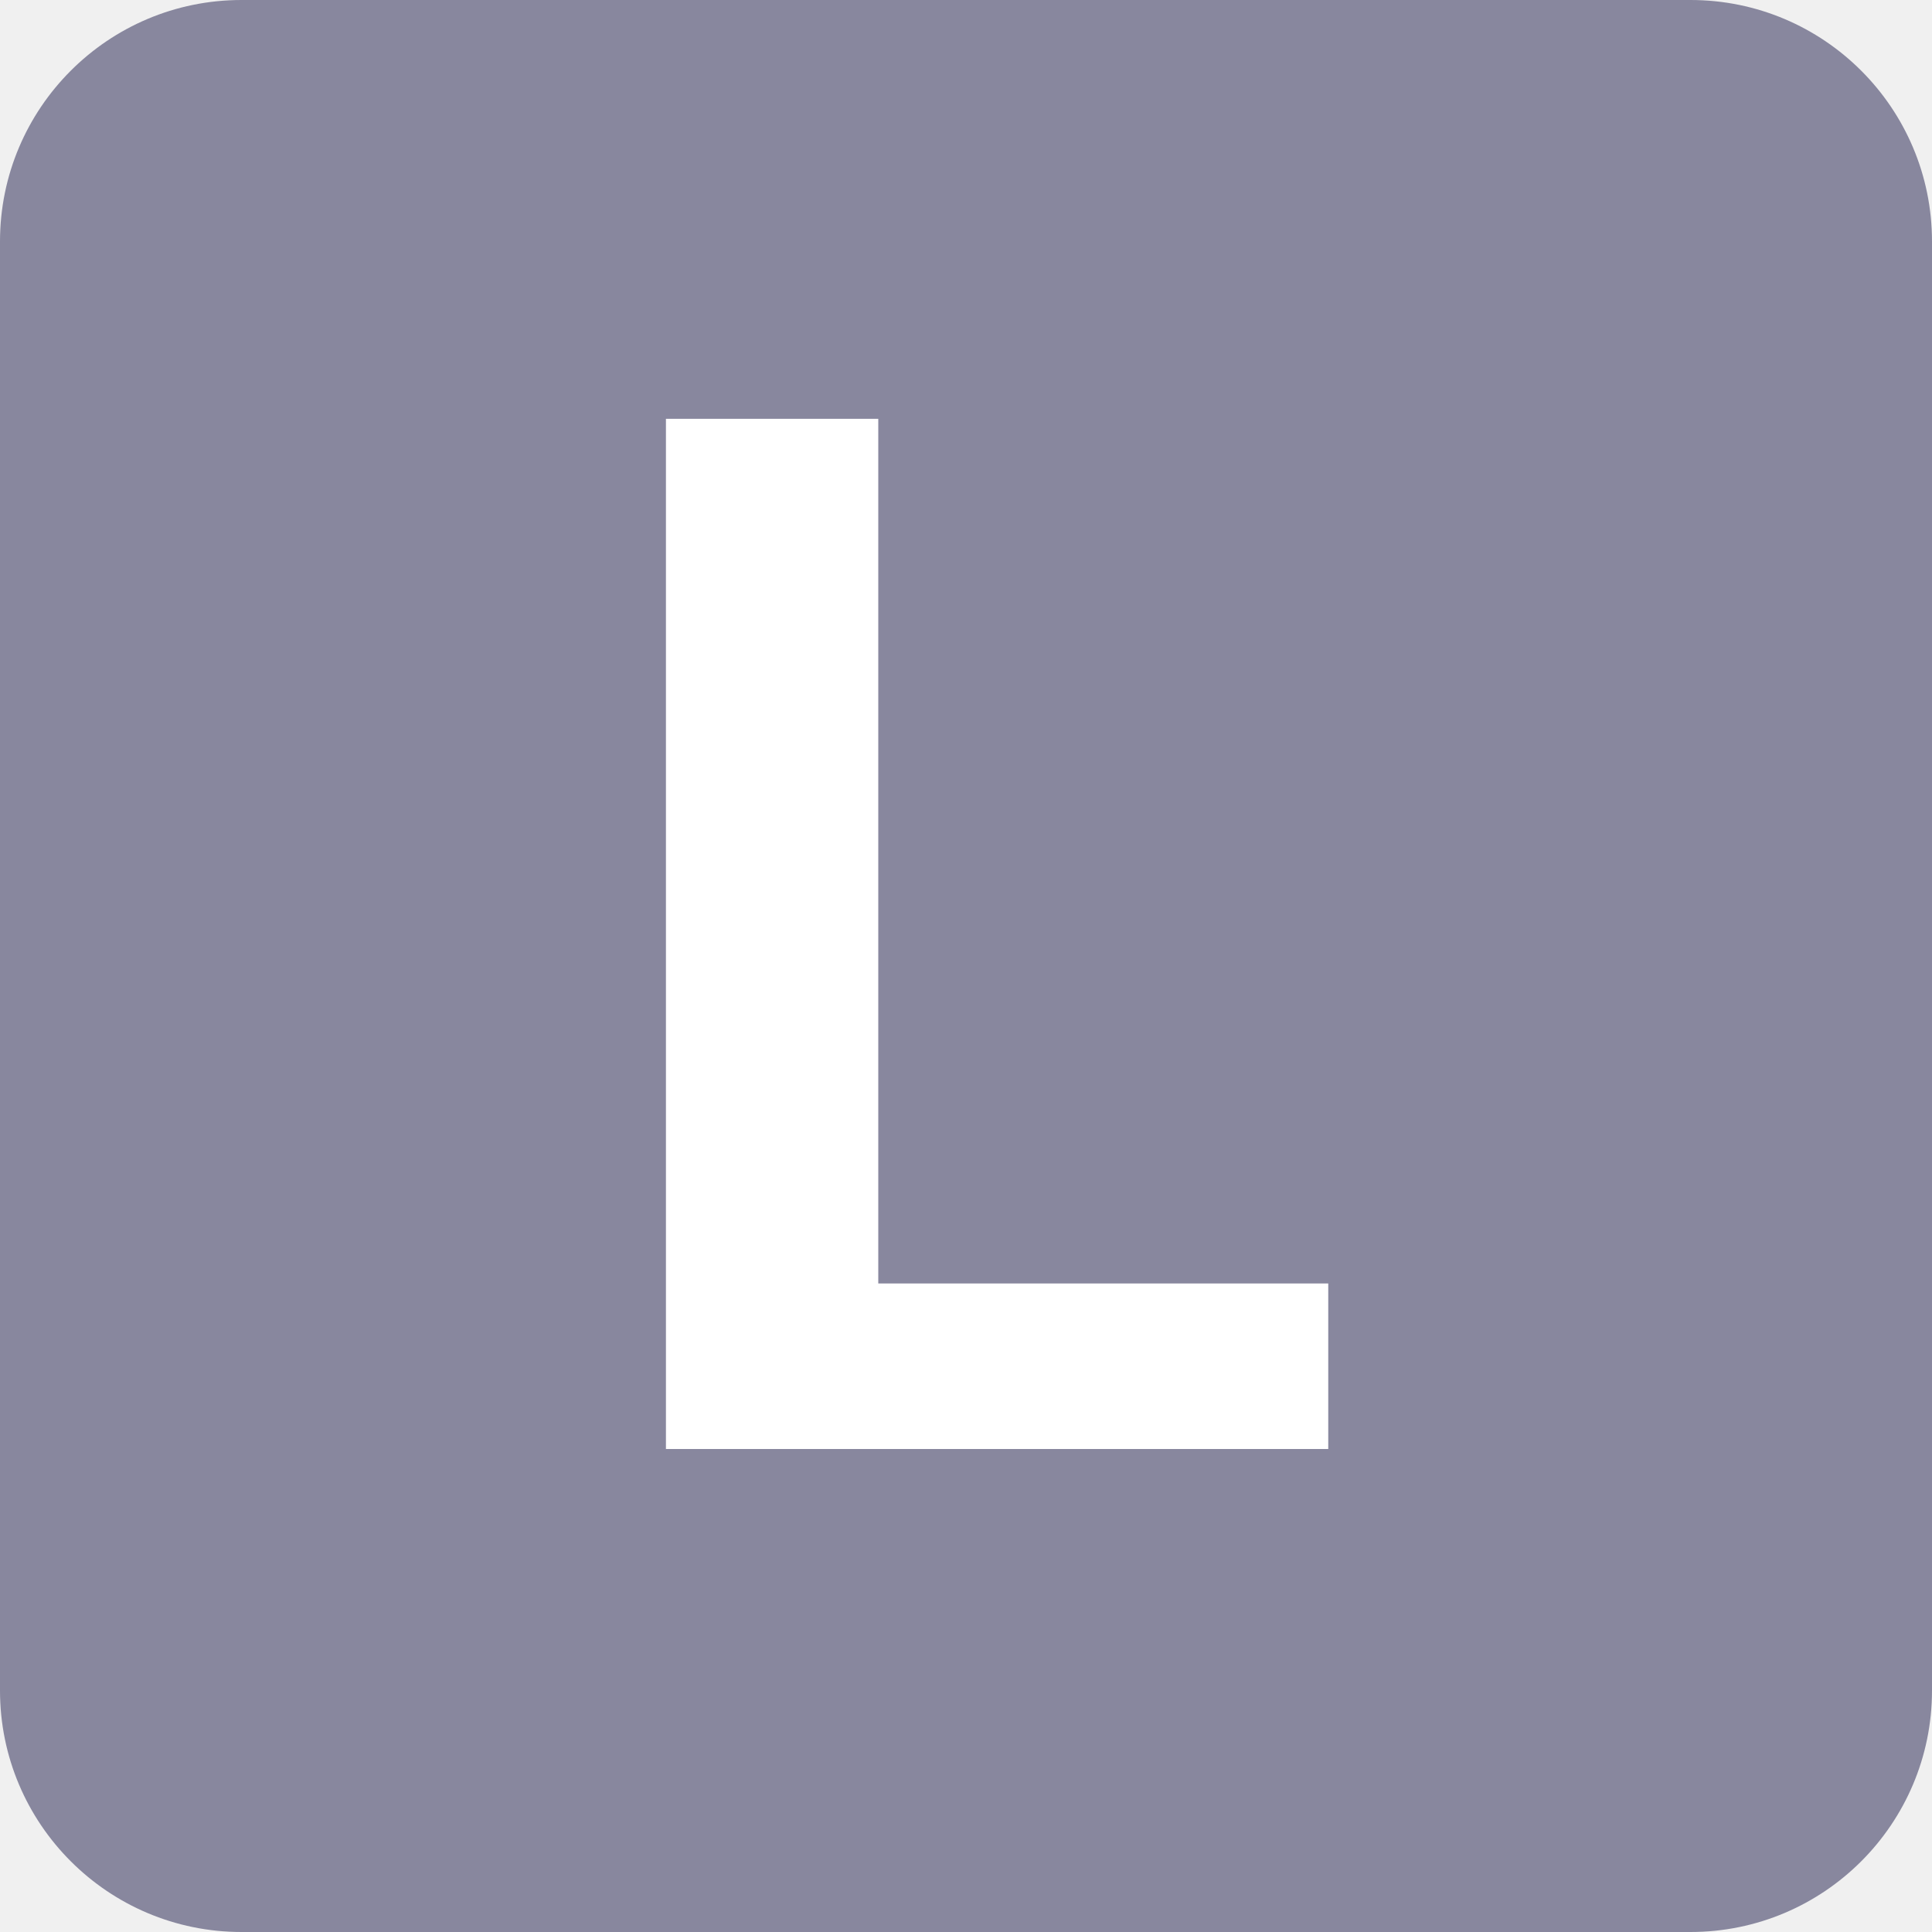
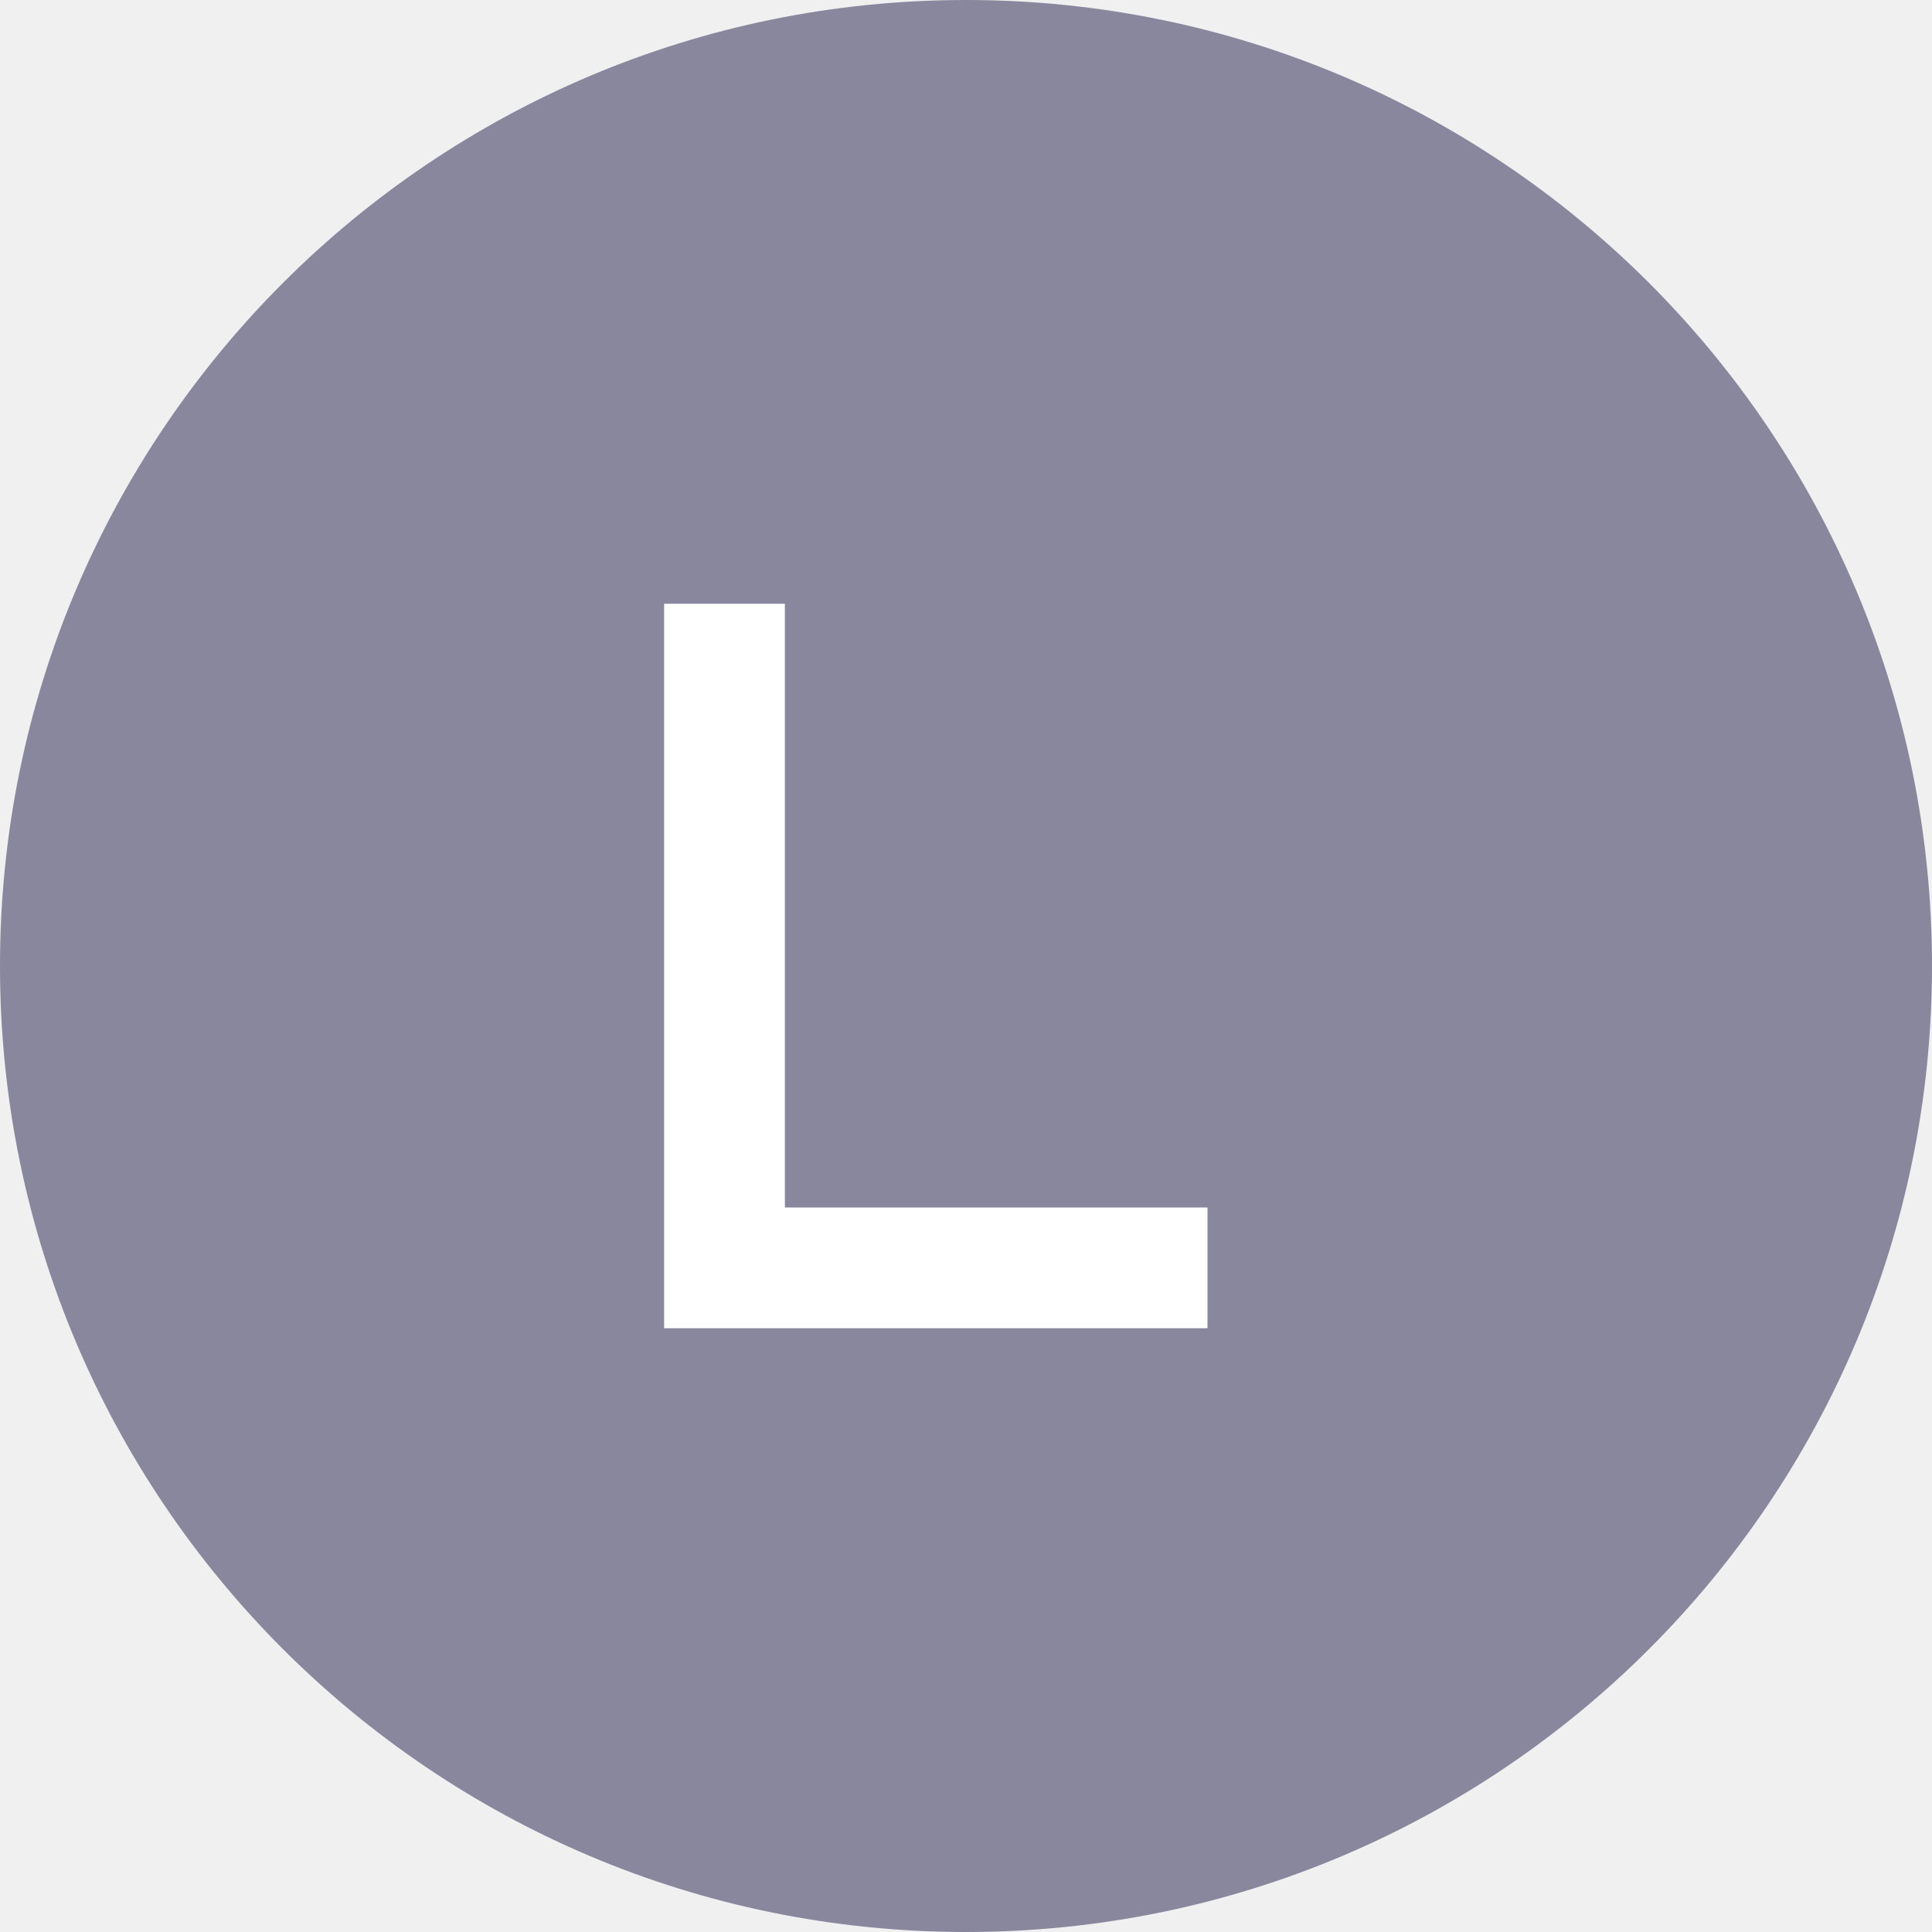
- <svg xmlns="http://www.w3.org/2000/svg" fill="none" width="32" height="32">
-   <rect width="32" height="32" rx="4" fill="#88879E" />
-   <path d="M22 21.258V24h-8.59v-2.742H22Zm-7.453-14.32V24H11.03V6.937h3.516Z" fill="#fff" />
+ <svg xmlns="http://www.w3.org/2000/svg" width="32" height="32" viewBox="0 0 32 32" fill="none">
+   <circle cx="16" cy="16" r="16" fill="#88879E" />
+   <path d="M13 10H11V22H20V20H13V10Z" fill="white" />
</svg>
